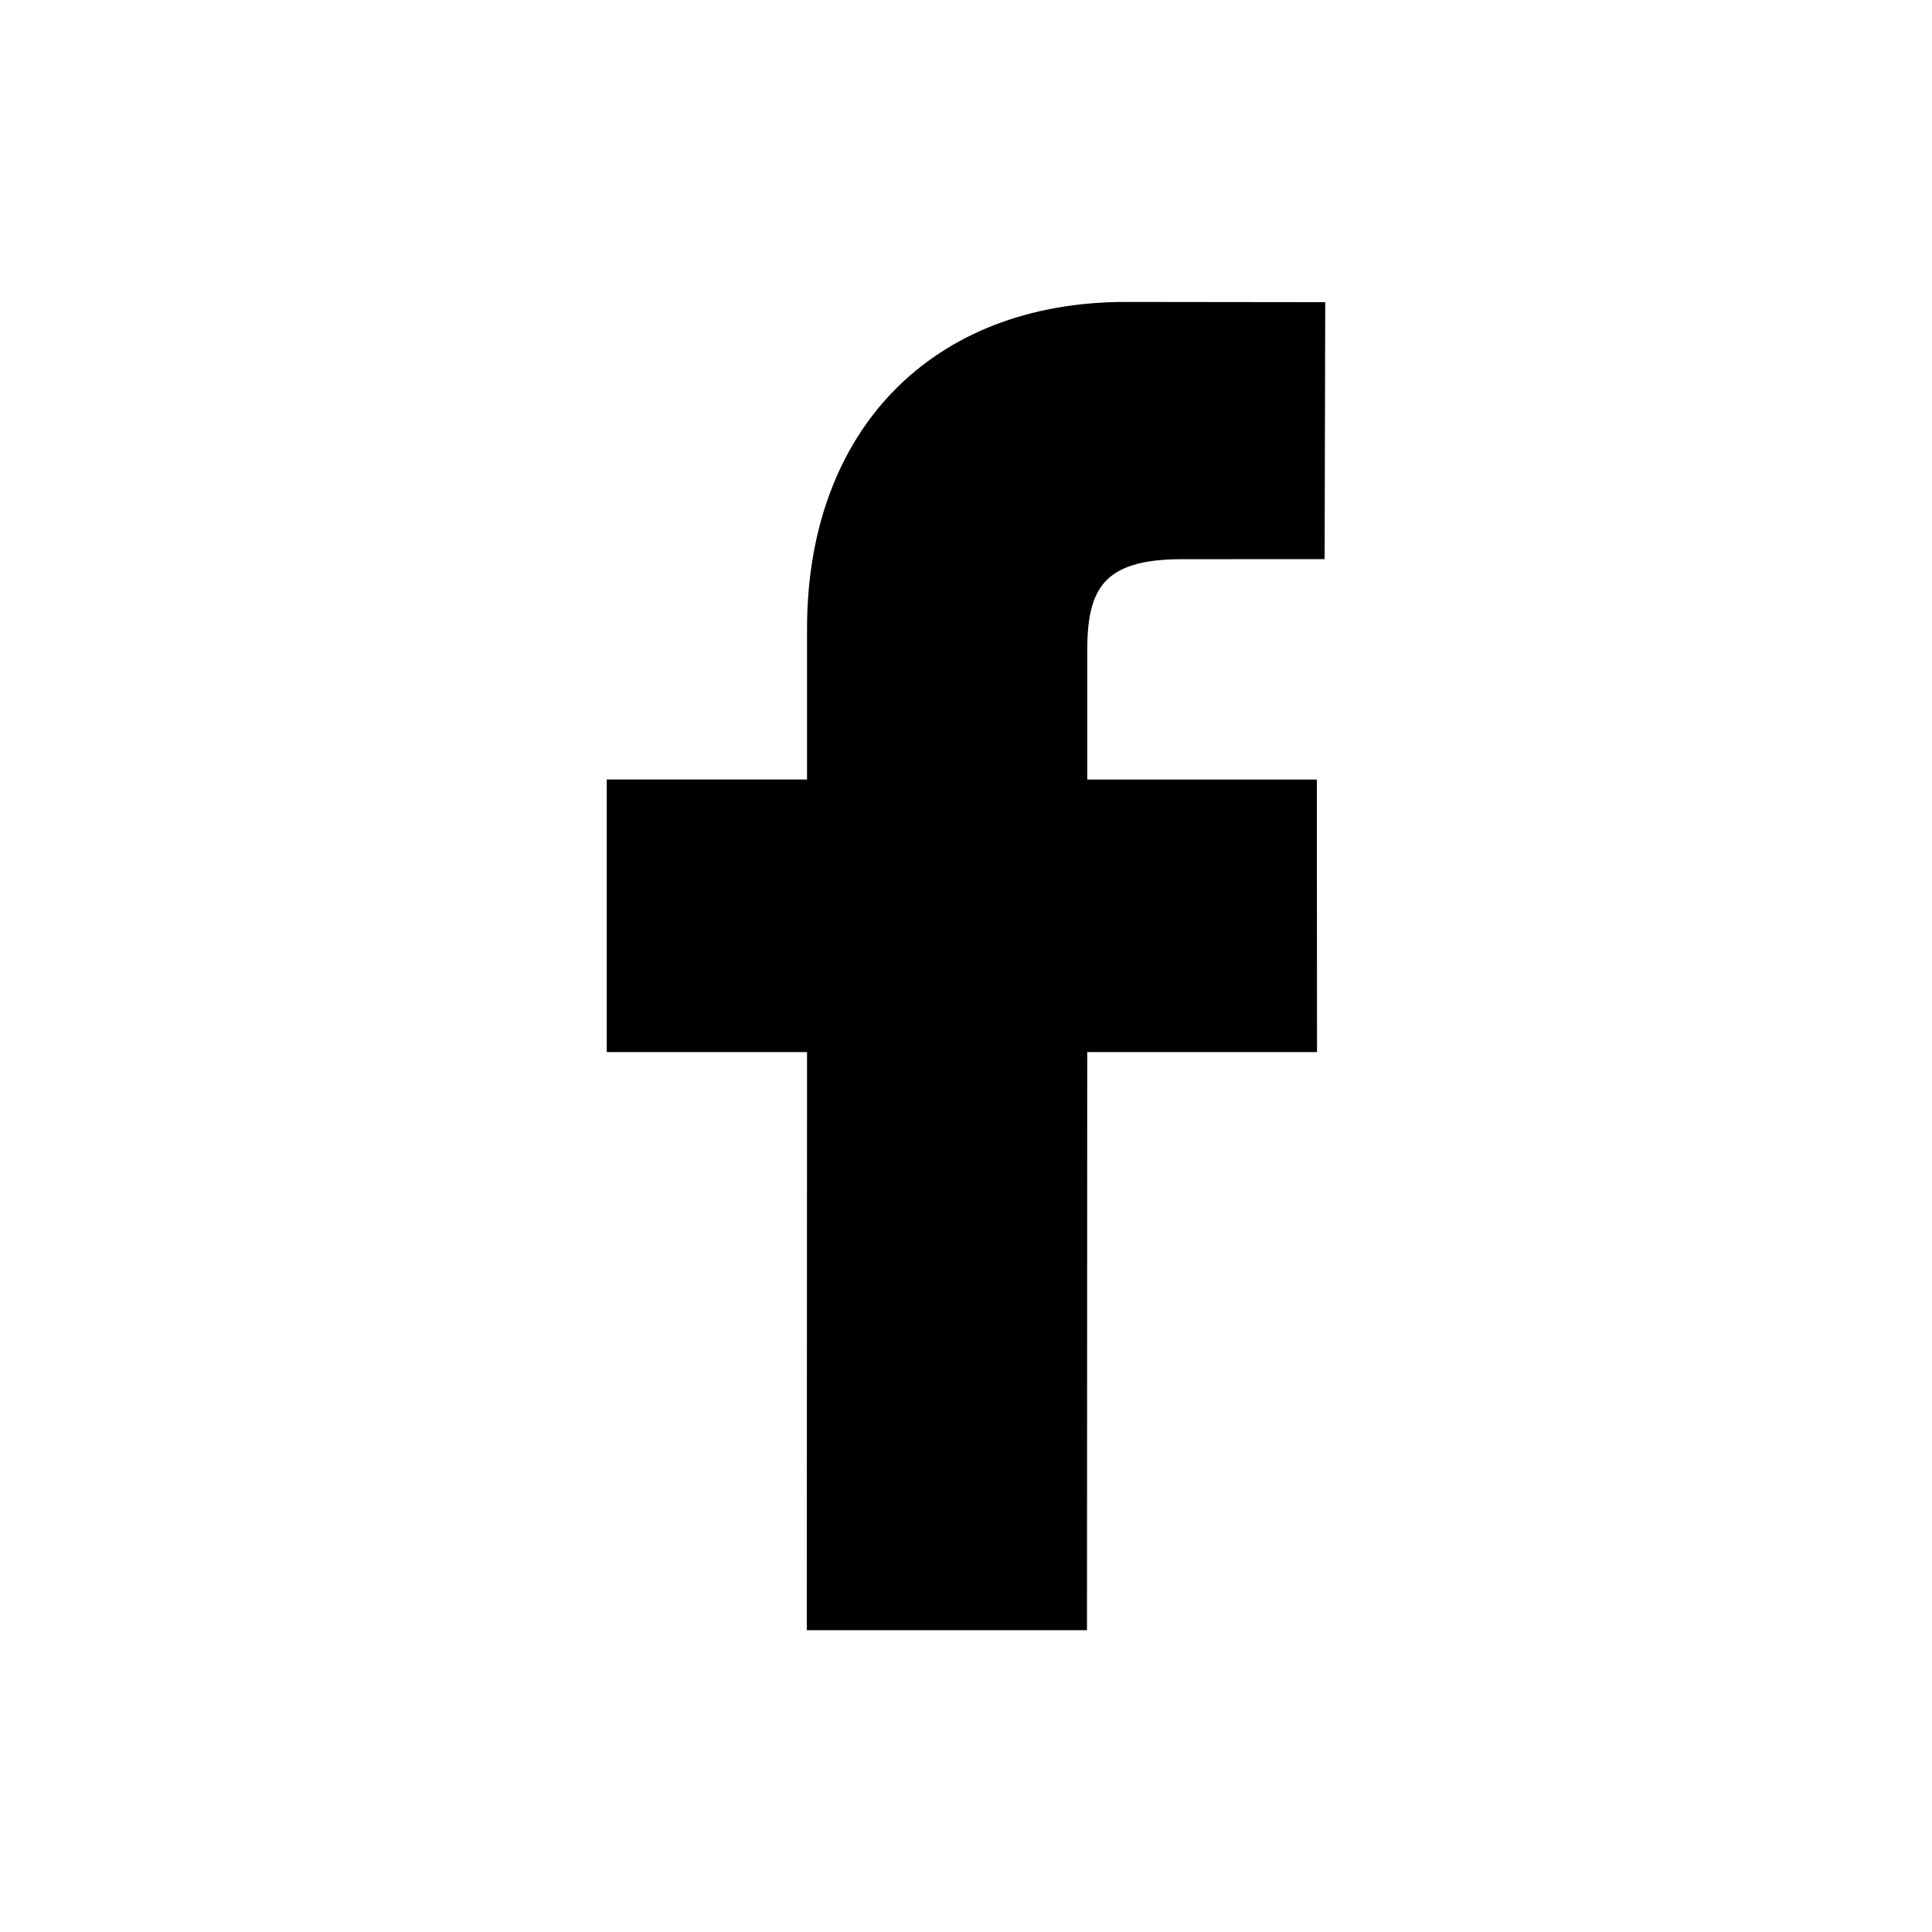
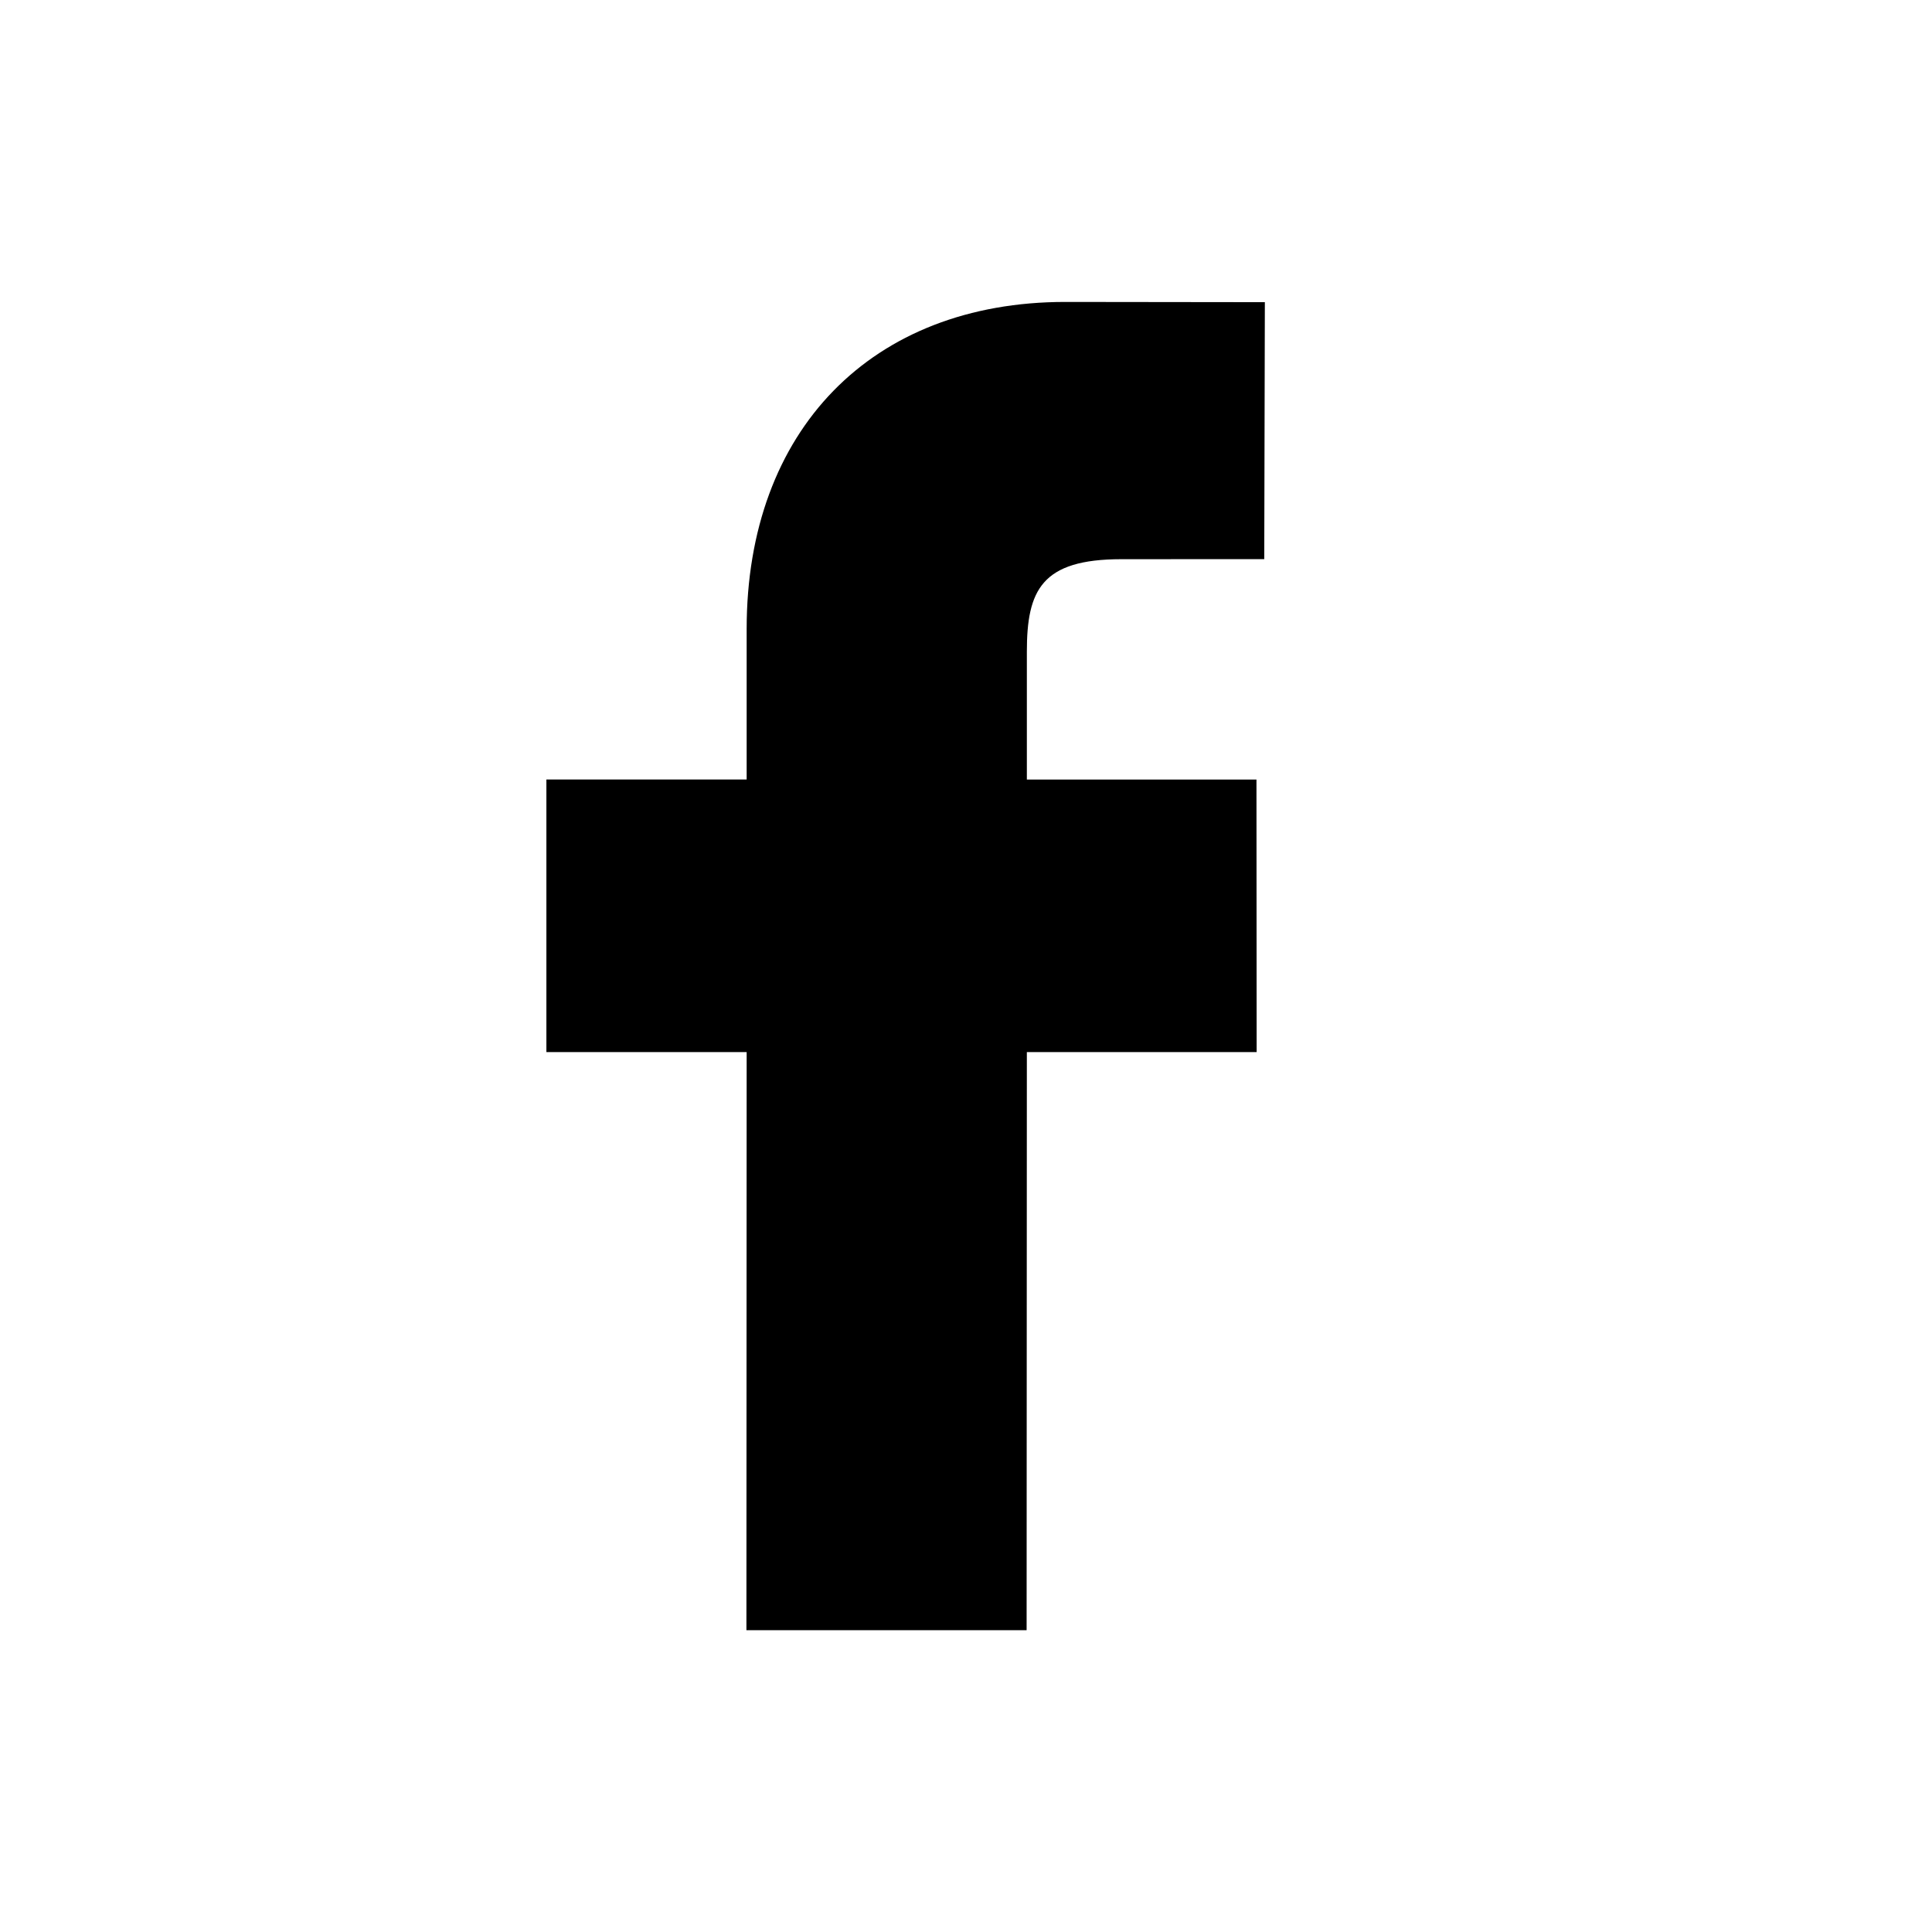
- <svg xmlns="http://www.w3.org/2000/svg" fill="#000000" width="800px" height="800px" viewBox="0 0 32 32">
+ <svg xmlns="http://www.w3.org/2000/svg" fill="#000000" width="800px" height="800px" viewBox="1 0 32 32">
  <path d="M21.95 5.005l-3.306-.004c-3.206 0-5.277 2.124-5.277 5.415v2.495H10.05v4.515h3.317l-.004 9.575h4.641l.004-9.575h3.806l-.003-4.514h-3.803v-2.117c0-1.018.241-1.533 1.566-1.533l2.366-.001.01-4.256z" />
</svg>
